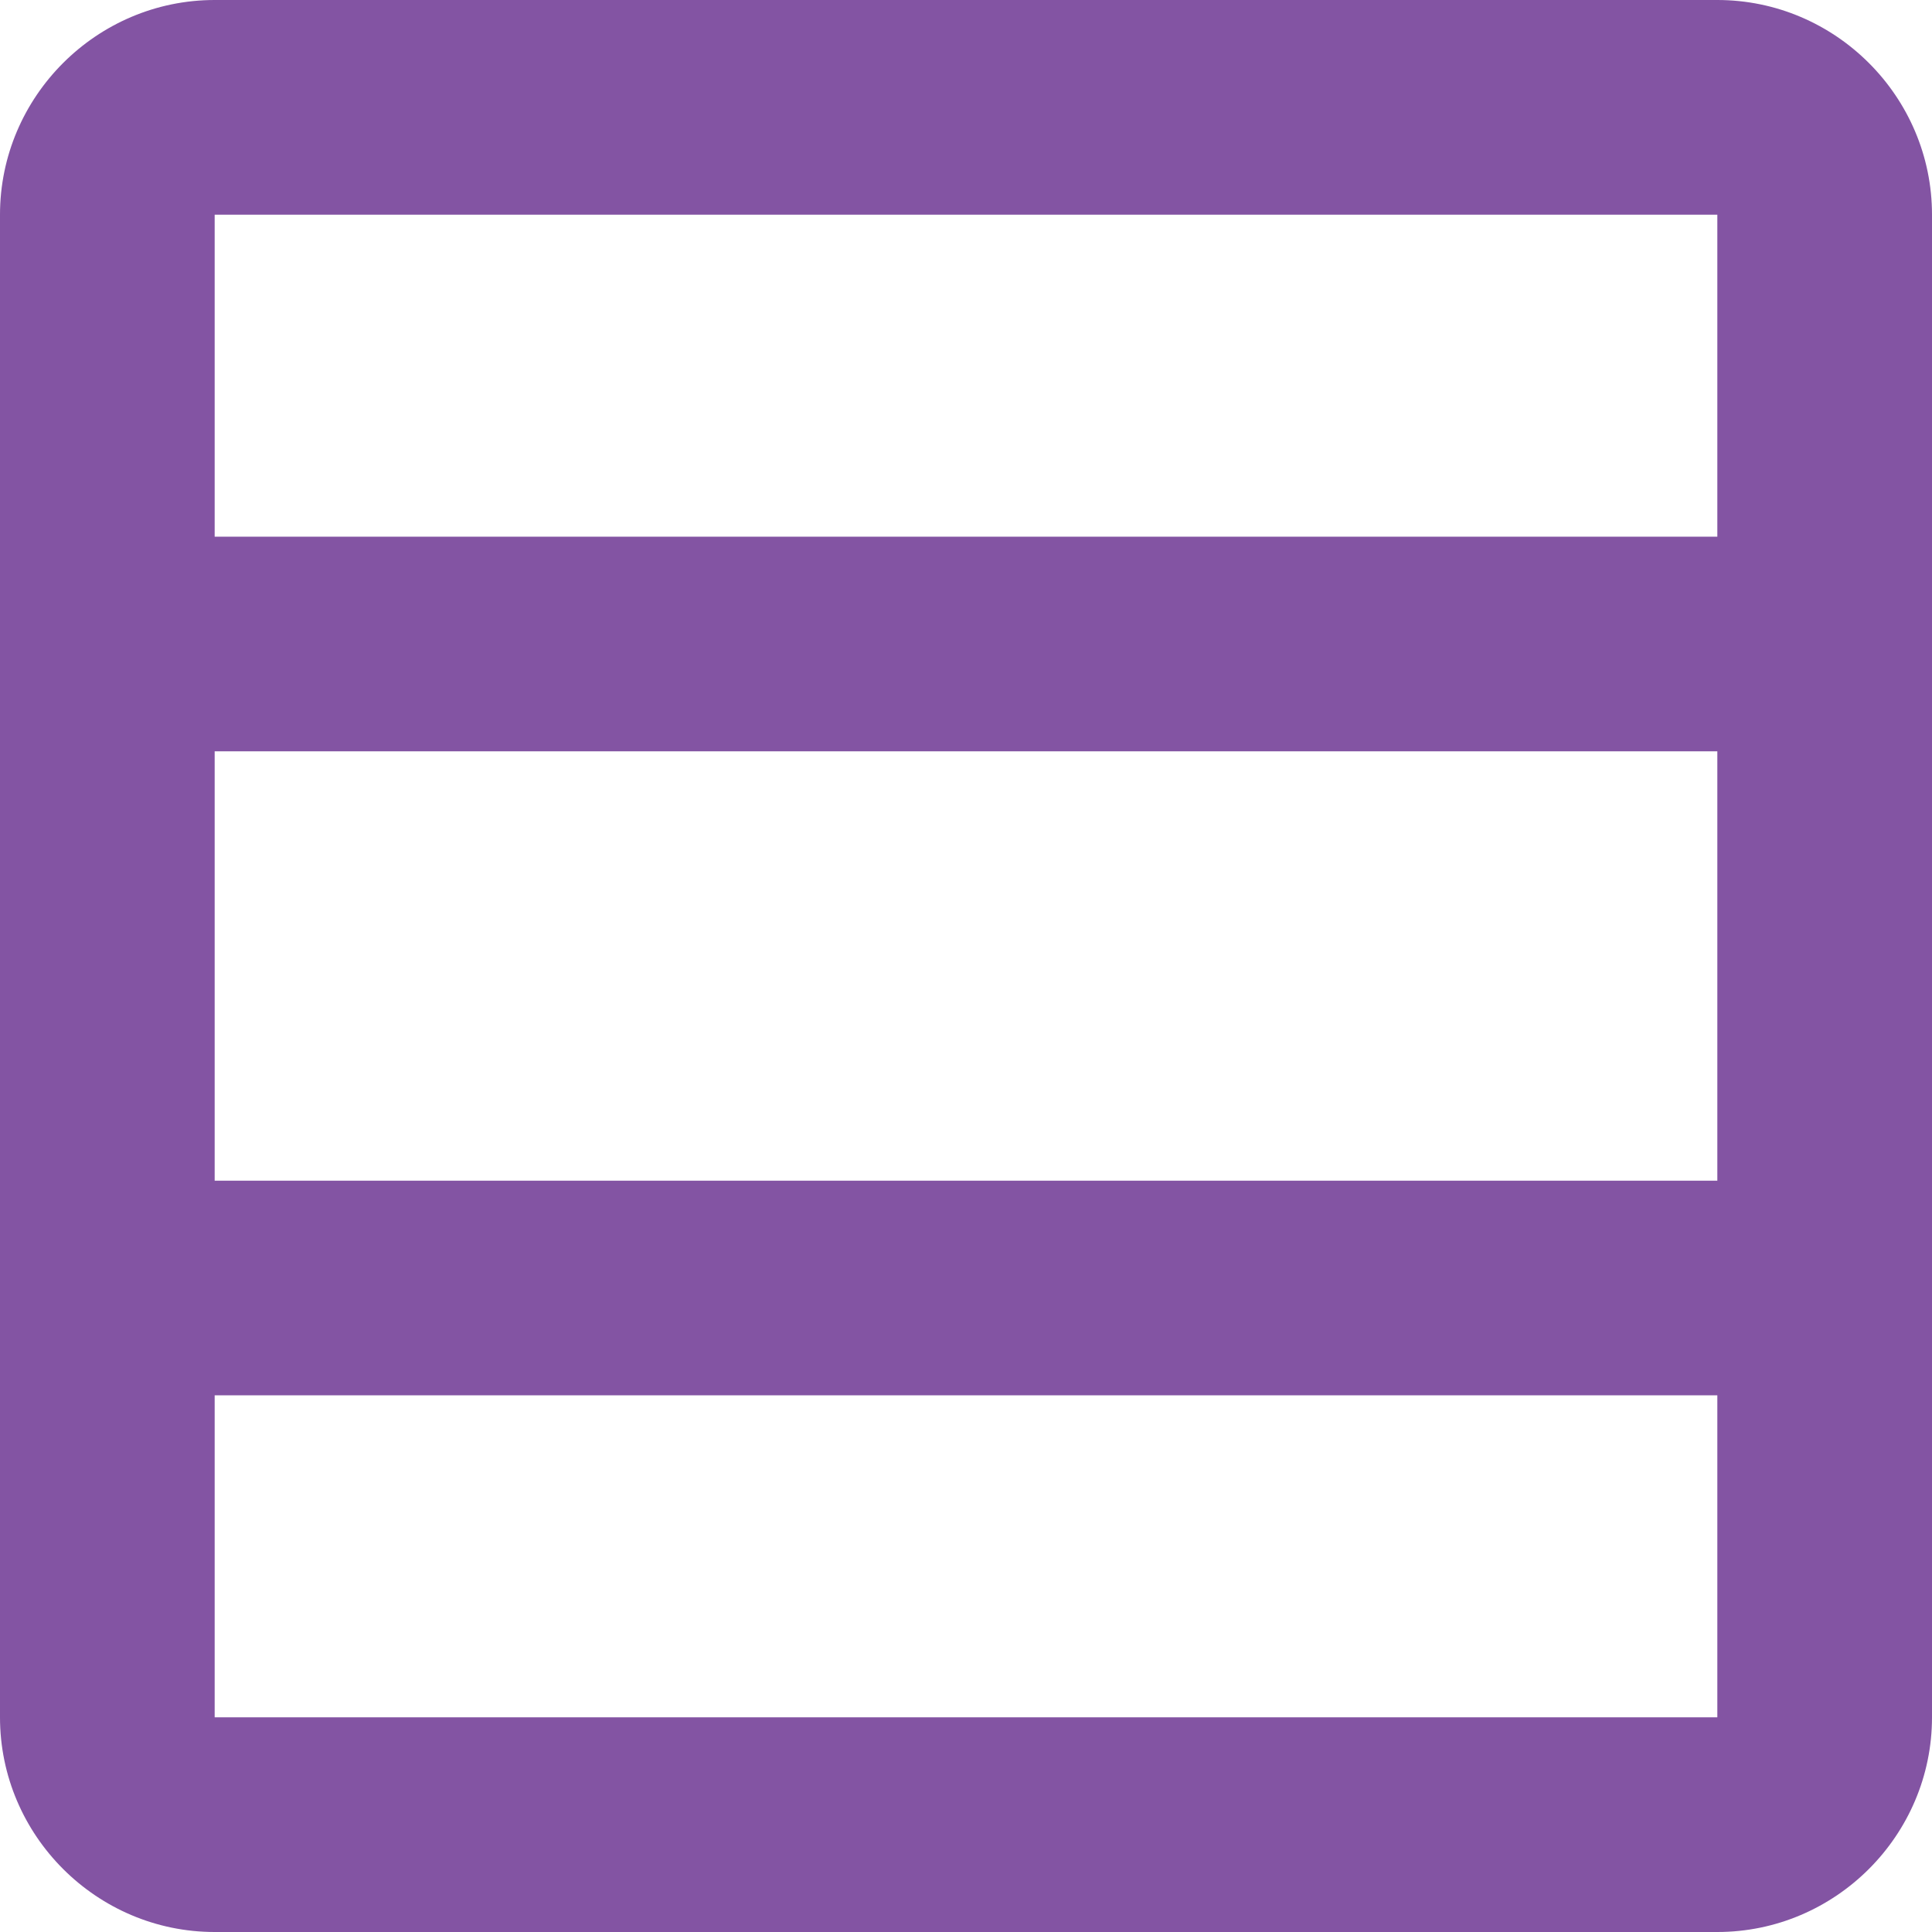
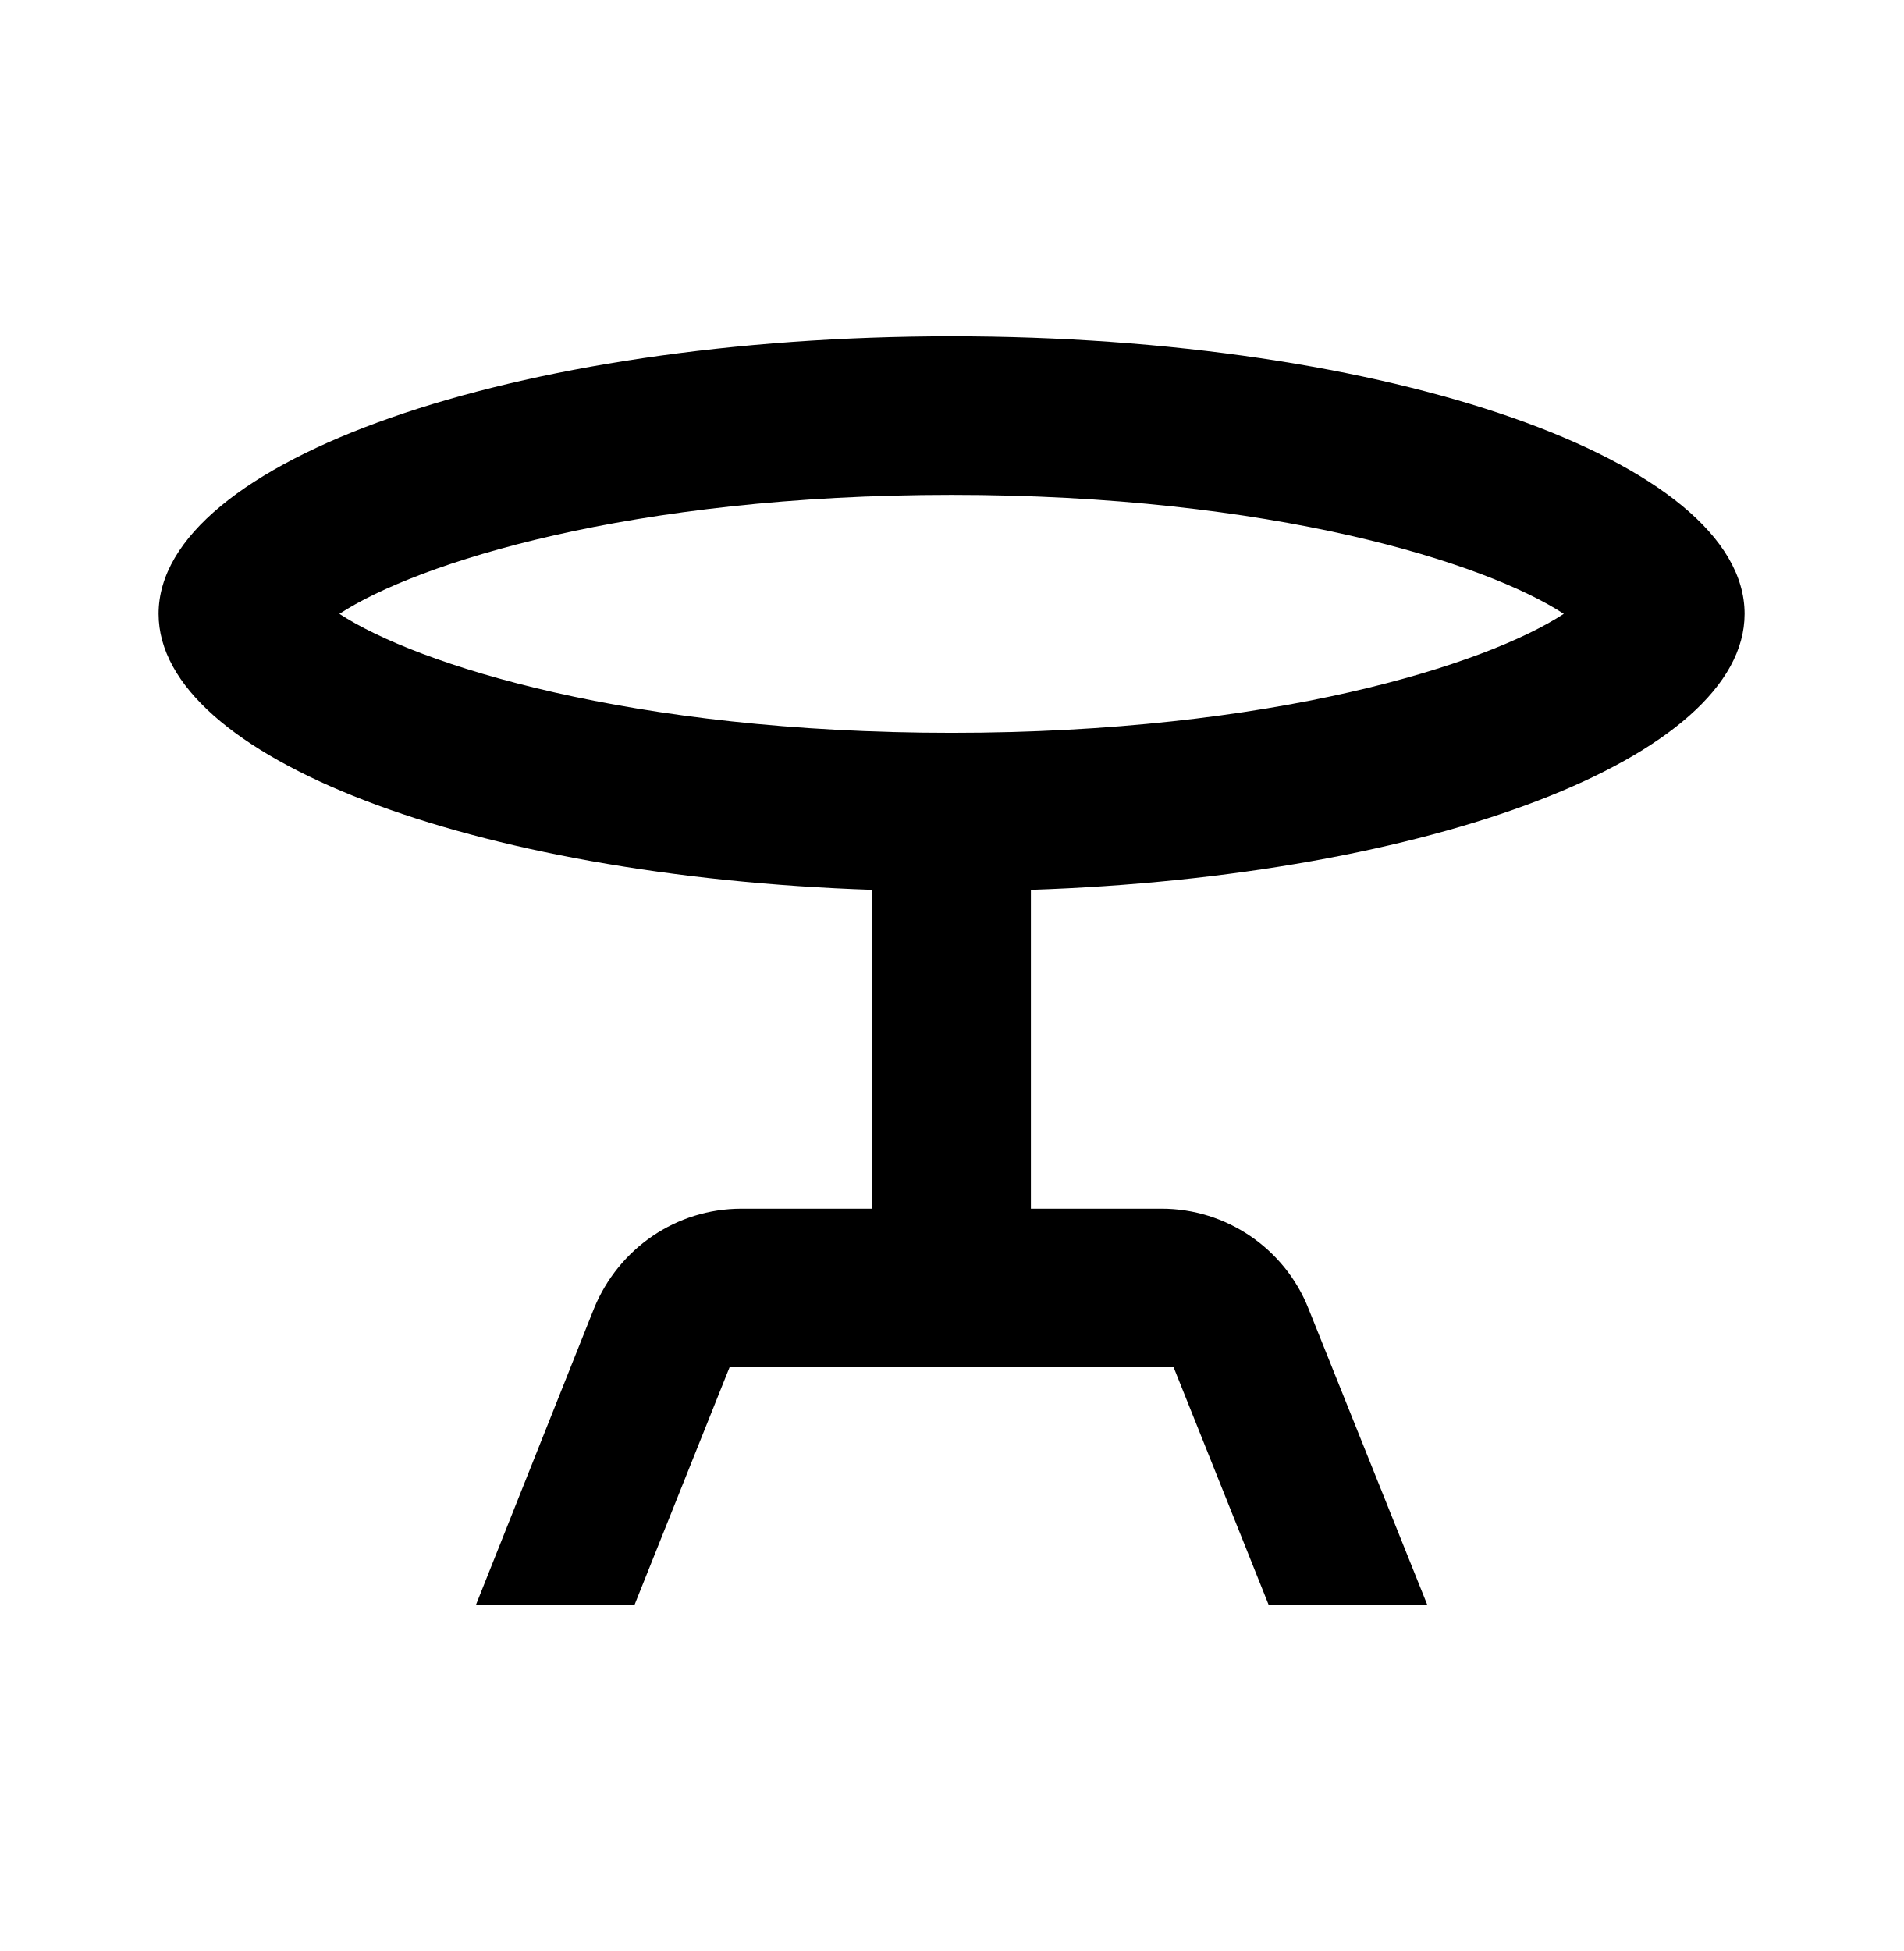
- <svg xmlns="http://www.w3.org/2000/svg" width="18" height="18" viewBox="0 0 18 18" fill="none">
-   <path d="M16 0H2C0.9 0 0 0.9 0 2V16C0 17.1 0.9 18 2 18H16C17.1 18 18 17.1 18 16V2C18 0.9 17.1 0 16 0ZM16 2V5H2V2H16ZM16 7V11H2V7H16ZM2 16V13H16V16H2Z" fill="#8354A3" />
+ <svg xmlns="http://www.w3.org/2000/svg" width="40" height="41" viewBox="0 0 40 41" fill="none">
+   <path d="M36.666 12.9C36.666 9.683 29.2 7.067 20 7.067C10.8 7.067 3.333 9.683 3.333 12.9C3.333 15.917 9.916 18.417 18.333 18.7V25.4H15.583C14.216 25.4 13 26.233 12.483 27.5L10 33.733H13.333L15.333 28.733H24.666L26.666 33.733H30L27.5 27.5C27 26.233 25.766 25.4 24.416 25.4H21.666V18.7C30.083 18.417 36.666 15.917 36.666 12.9ZM20 10.4C26.75 10.4 31.233 11.833 32.866 12.9C31.233 13.967 26.75 15.4 20 15.4C13.25 15.4 8.766 13.967 7.133 12.9C8.766 11.833 13.25 10.4 20 10.4Z" fill="black" />
</svg>
